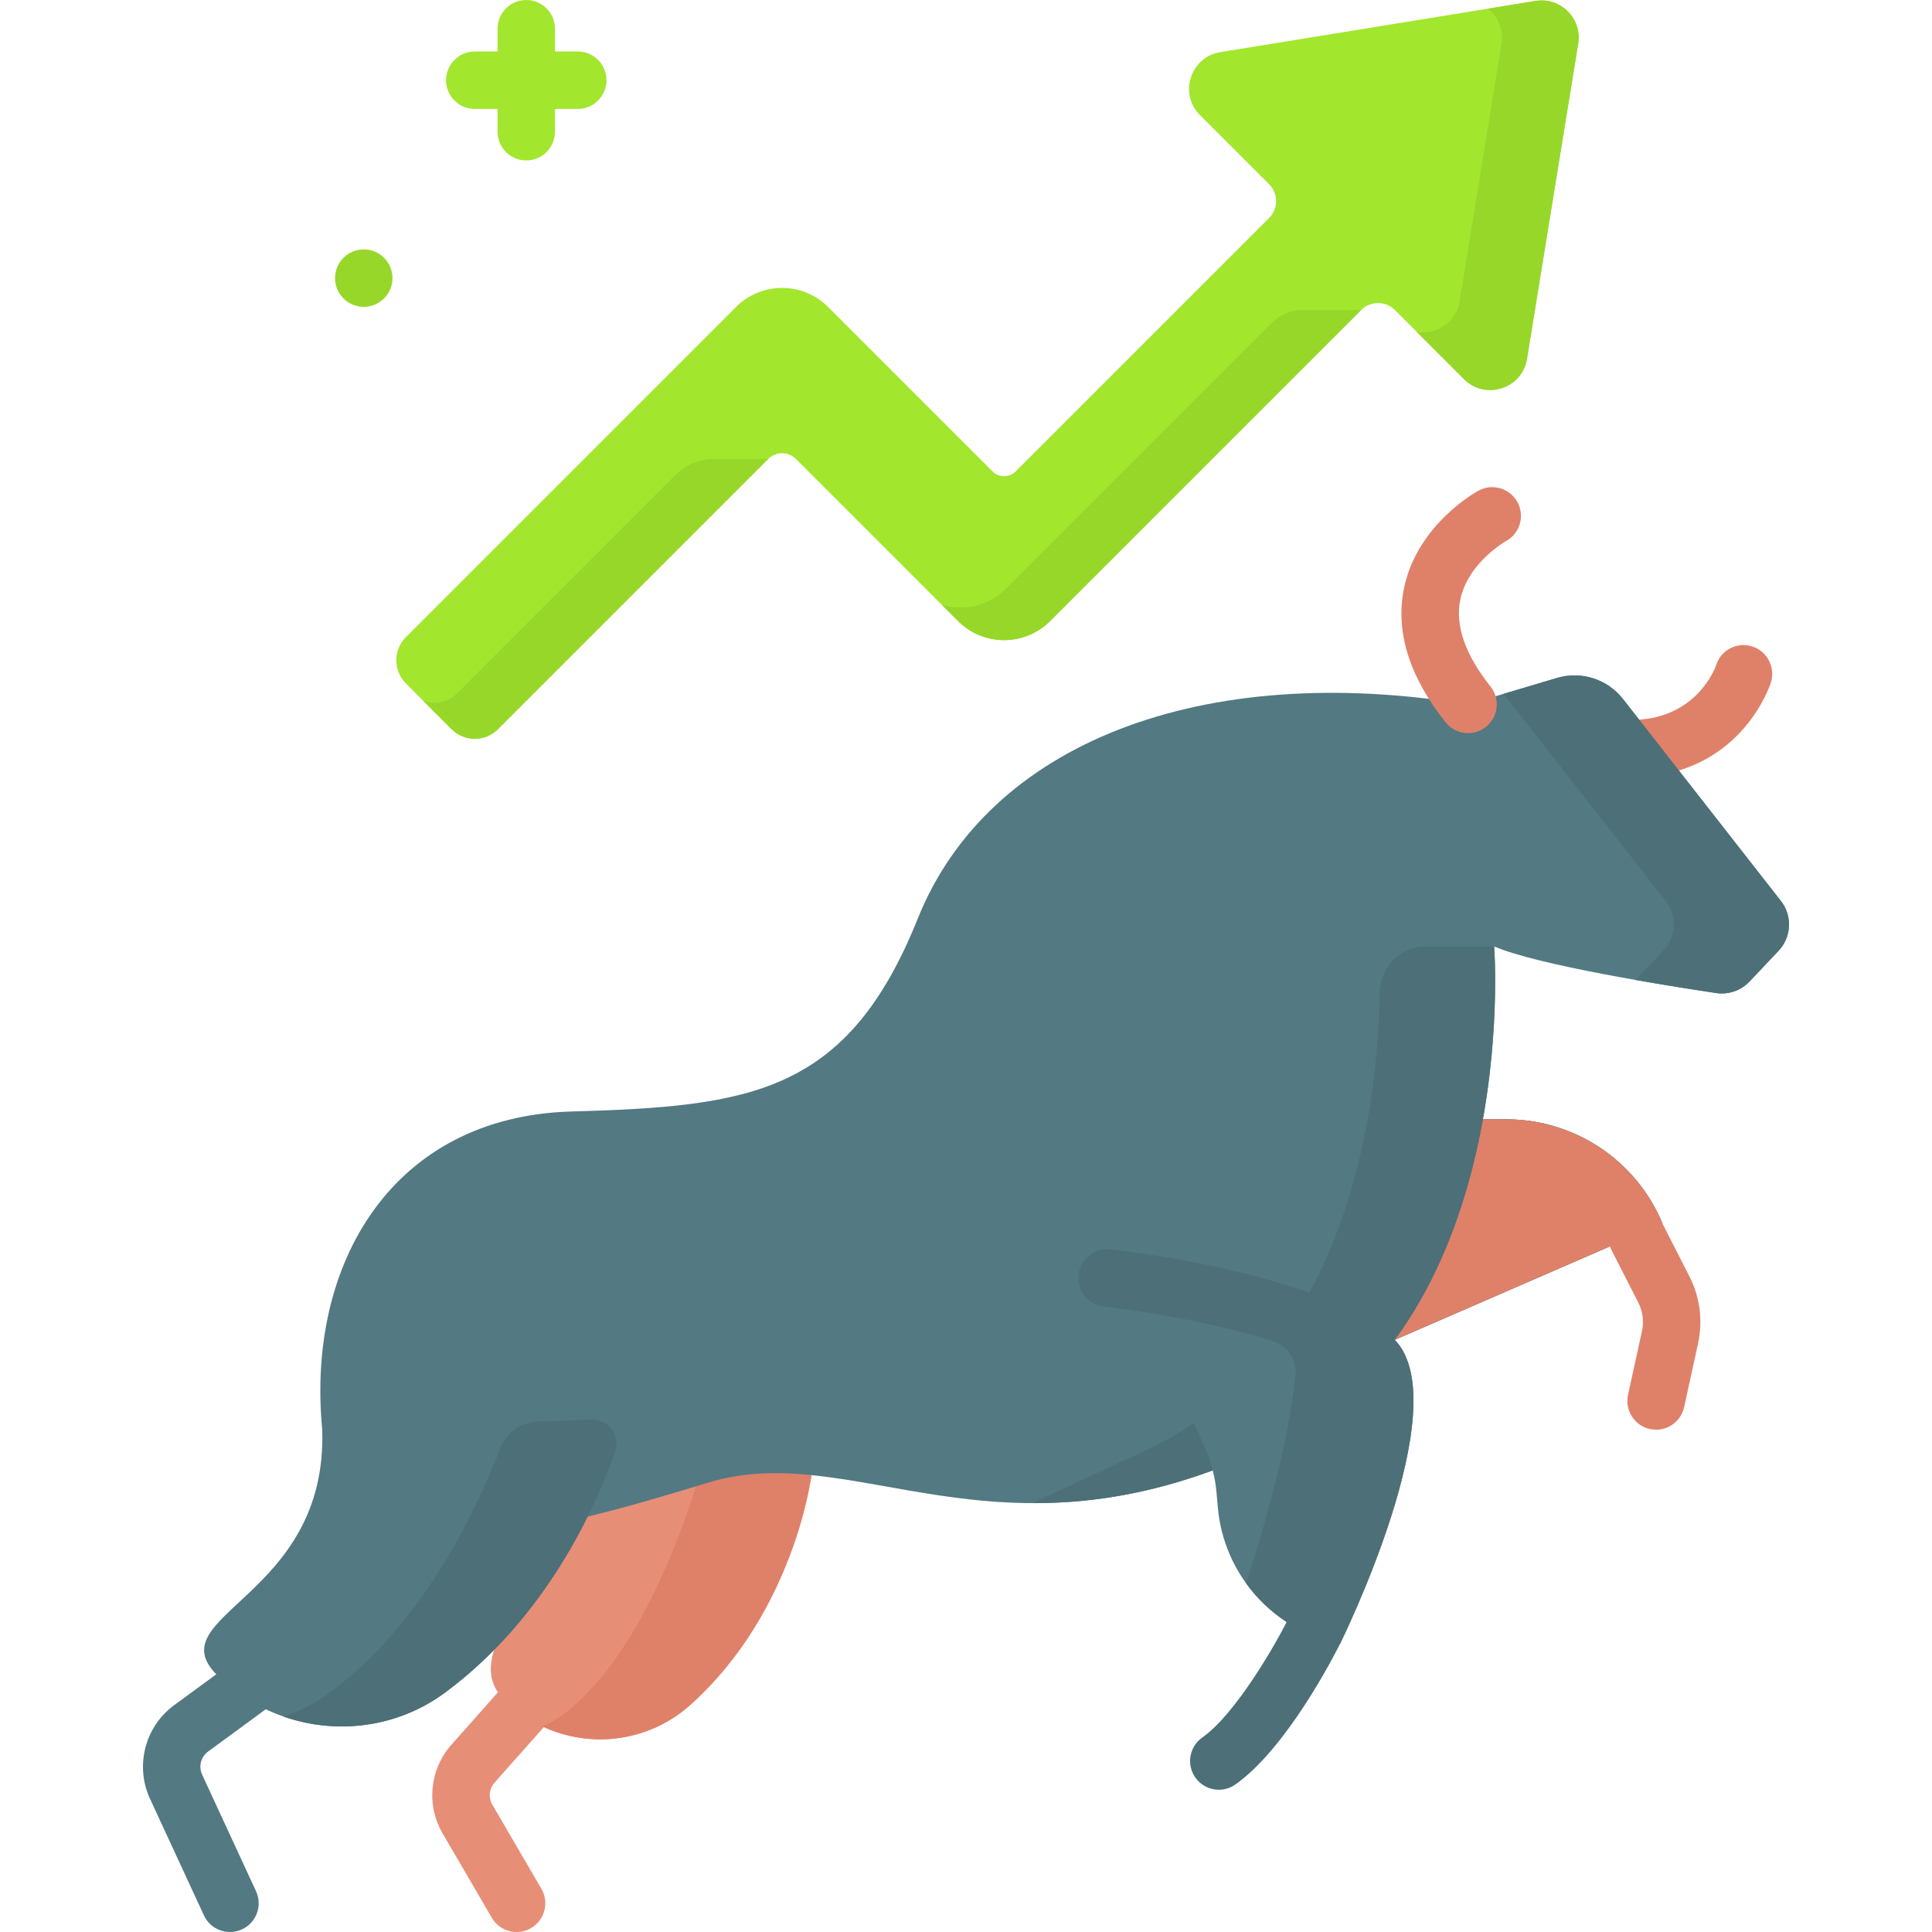
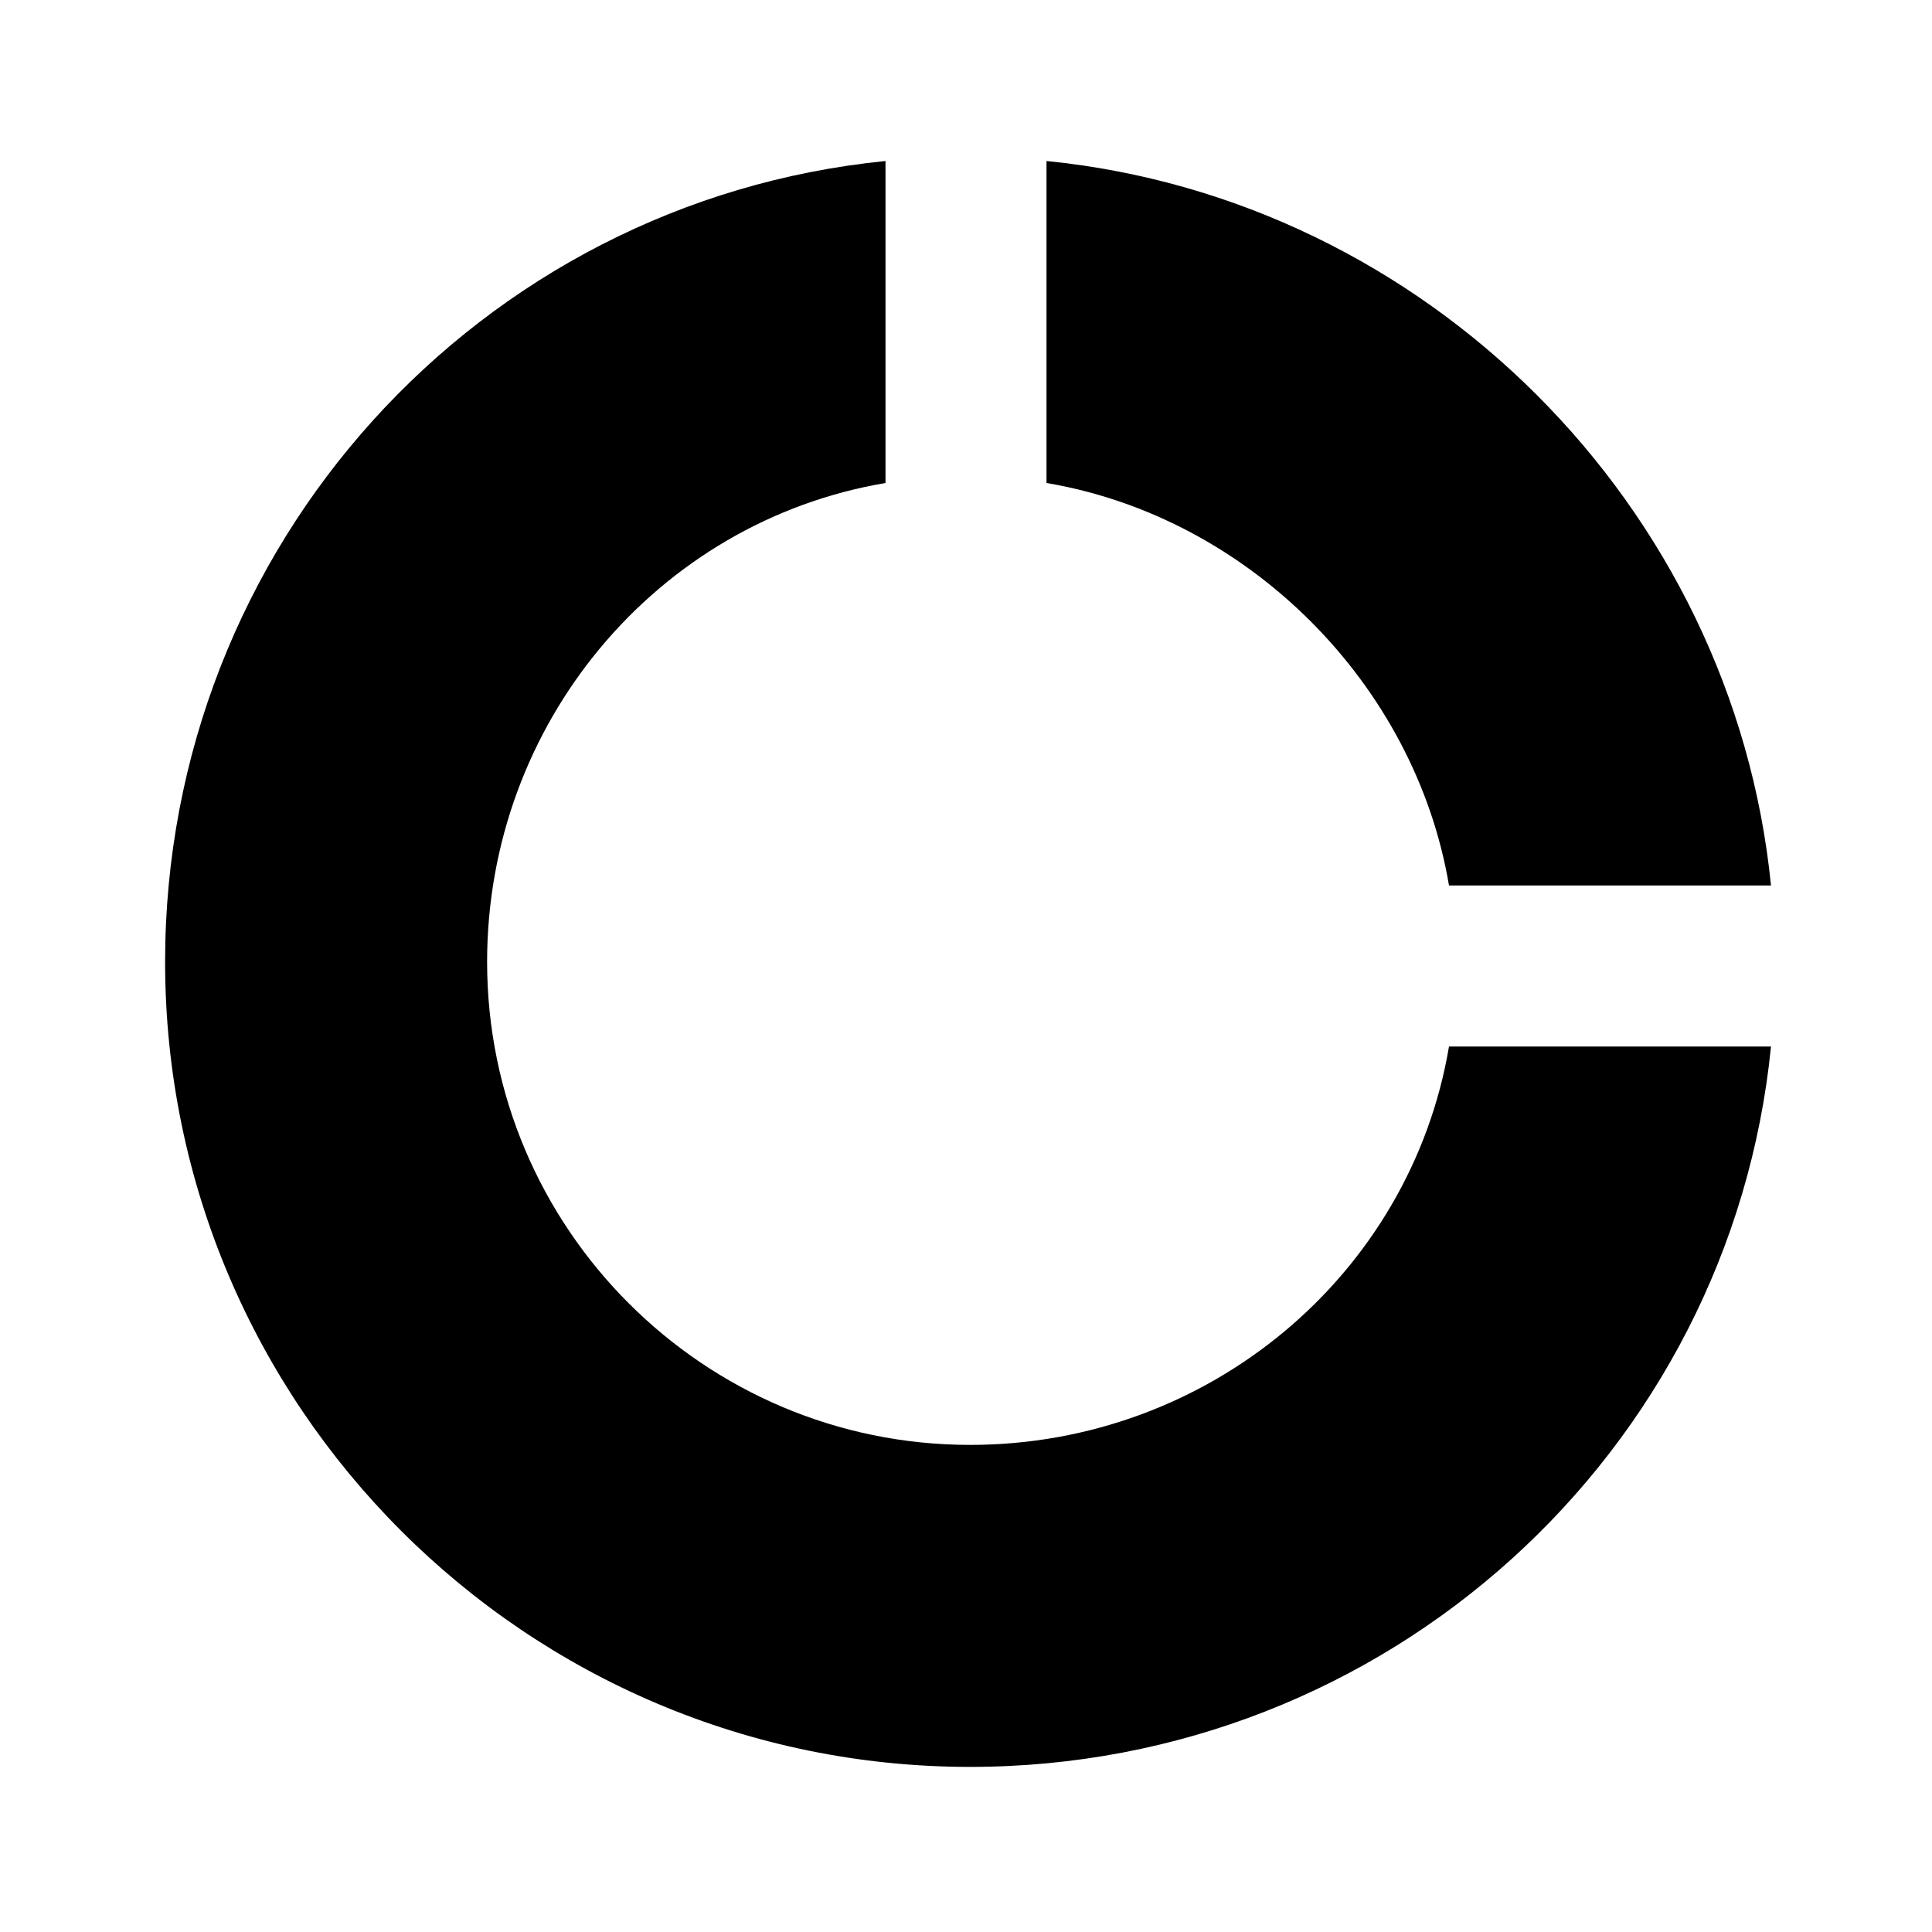
- <svg xmlns="http://www.w3.org/2000/svg" version="1.1" width="512" height="512" x="0" y="0" viewBox="0 0 512 512" style="enable-background:new 0 0 512 512" xml:space="preserve" class="">
-   <g>
-     <g>
-       <g>
-         <path d="m435.423 205.881c-3.919 0-7.248-3.009-7.576-6.985-.346-4.189 2.77-7.865 6.959-8.211 15.344-1.266 19.822-13.921 20.006-14.459 1.274-4.005 5.541-6.187 9.548-4.911 4.005 1.274 6.208 5.589 4.935 9.594-.296.931-7.547 22.826-33.236 24.946-.214.017-.426.026-.636.026z" fill="#df8169" data-original="#df8169" />
-       </g>
-       <g>
-         <path d="m60.949 512c-2.876 0-5.627-1.637-6.913-4.419l-14.292-30.909c-4.018-8.691-1.329-19.108 6.394-24.768l19.131-14.02c3.389-2.486 8.152-1.752 10.638 1.64 2.484 3.39 1.75 8.153-1.64 10.637l-19.131 14.02c-1.903 1.395-2.566 3.961-1.576 6.103l14.292 30.909c1.764 3.815.101 8.338-3.714 10.102-1.034.479-2.121.705-3.189.705z" fill="#537983" data-original="#537983" class="" />
-       </g>
-       <g>
-         <g>
-           <path d="m136.911 511.999c-2.618 0-5.166-1.352-6.581-3.777l-13.012-22.303c-4.412-7.56-3.471-17.039 2.341-23.587l15.468-17.422c2.789-3.143 7.6-3.43 10.744-.638 3.143 2.791 3.429 7.601.638 10.744l-15.467 17.421c-1.432 1.613-1.664 3.948-.577 5.811l13.013 22.304c2.118 3.63.892 8.29-2.739 10.409-1.205.704-2.525 1.038-3.828 1.038z" fill="#e78e77" data-original="#e78e77" />
-         </g>
-         <path d="m215.029 390.92s-4.41 36.065-32.07 60.879c-14.363 12.885-36.364 12.06-49.752-1.835s20.644-36.172 17.908-73.537z" fill="#e78e77" data-original="#e78e77" />
-         <path d="m369.624 355.071 70.945-30.822c-6.923-16.662-23.165-27.545-41.208-27.612l-26.904-.099z" fill="#537983" data-original="#537983" class="" />
-         <path d="m369.624 355.071 70.945-30.822c-6.923-16.662-23.165-27.545-41.208-27.612l-26.904-.099z" fill="#537983" data-original="#537983" class="" />
-         <path d="m187.235 384.617c-5.434 19.416-16.538 50.791-34.808 67.182-2.654 2.381-5.57 4.291-8.643 5.739 12.667 5.949 28.164 4.139 39.175-5.739 27.66-24.815 32.07-60.879 32.07-60.879z" fill="#df8169" data-original="#df8169" />
-         <path d="m369.624 355.071 70.945-30.822c-6.923-16.662-23.165-27.545-41.208-27.612l-26.904-.099z" fill="#df8169" data-original="#df8169" />
-         <path d="m389.047 186.68 23.545-7.013c6.435-1.917 13.387.301 17.522 5.59l41.847 53.518c3.083 3.942 2.821 9.546-.616 13.183l-7.7 8.15c-2.274 2.407-5.579 3.549-8.854 3.059-13.165-1.97-47.385-7.413-58.825-12.353 0 0 7.843 101.525-62.061 133.681s-107.369-3.376-146.215 8.413-98.044 29.883-102.295-14.065 18.596-82.939 66.049-84.287 73.129-4.645 91.783-51.137 75.301-68.355 145.82-56.739z" fill="#537983" data-original="#537983" class="" />
-         <g fill="#4d6f77">
-           <path d="m377.933 250.814c-6.713 0-12.156 5.401-12.257 12.113-.419 27.902-7.253 96.245-62.302 121.568-11.157 5.132-20.97 9.717-29.75 13.849 17.331.056 37.007-3.142 60.282-13.849 69.904-32.156 62.061-133.681 62.061-133.681z" fill="#4d6f77" data-original="#4d6f77" />
-           <path d="m471.961 238.775-41.847-53.518c-4.136-5.289-11.088-7.507-17.522-5.59l-14.212 4.233c.42.429.827.876 1.203 1.357l41.847 53.518c3.083 3.942 2.821 9.546-.616 13.183l-7.323 7.751c8.516 1.499 16.379 2.721 21.301 3.458 3.275.49 6.58-.651 8.854-3.059l7.7-8.15c3.436-3.638 3.698-9.241.615-13.183z" fill="#4d6f77" data-original="#4d6f77" />
-         </g>
-         <path d="m355.128 435.628c-8.828-1.776-16.54-6.352-22.243-12.725s-9.386-14.552-10.158-23.522l-.331-3.794c-.352-4.033-1.362-7.981-2.99-11.687l-11.322-25.779c10.553-4.678 26.038-11.538 36.795-16.297 10.178 3.389 19.432 7.753 24.75 13.242 16.804 17.394-14.501 80.562-14.501 80.562z" fill="#537983" data-original="#537983" class="" />
-         <path d="m165.732 375.889s-10.743 45.166-47.686 72.59c-18.395 13.655-44.076 11.607-60.412-4.455s29.24-20.455 27.761-65.181z" fill="#537983" data-original="#537983" class="" />
-         <path d="m142.419 376.746c-4.408.162-8.276 2.949-9.857 7.068-6.876 17.915-20.951 46.778-45.047 64.665-3.816 2.833-7.949 4.98-12.243 6.476 14.108 4.868 30.155 2.892 42.775-6.476 26.827-19.915 39.838-49.185 44.952-63.722 1.501-4.268-1.762-8.703-6.283-8.536z" fill="#4d6f77" data-original="#4d6f77" />
-       </g>
-       <g>
-         <path d="m323.004 474.299c-2.39 0-4.743-1.122-6.225-3.223-2.423-3.434-1.604-8.183 1.83-10.606 8.975-6.334 19.574-24.987 22.9-31.64 1.879-3.758 6.451-5.284 10.209-3.406 3.76 1.878 5.286 6.446 3.41 10.206-1.396 2.796-14.032 27.603-27.743 37.278-1.334.939-2.865 1.391-4.381 1.391z" fill="#4d6f77" data-original="#4d6f77" />
-       </g>
-       <path d="m369.624 355.071c-5.942-6.146-16.828-10.872-28.42-14.417.001.002.001.004.002.005l-.001-.002c-20.67-6.484-43.198-9.133-46.983-9.539-4.191-.436-7.925 2.577-8.382 6.758-.447 4.181 2.577 7.935 6.758 8.382.142.01 13.831 1.502 29.407 5.043 5.622 1.278 10.775 2.665 15.402 4.132 3.843 1.219 6.287 4.95 5.892 8.962-1.784 18.138-8.253 40.399-13.092 55.161 5.838 8.109 14.616 14 24.915 16.068.002.002 31.31-63.167 14.502-80.553z" fill="#4d6f77" data-original="#4d6f77" />
-       <g>
-         <path d="m389.052 194.29c-2.241 0-4.459-.985-5.962-2.874-9.644-12.129-13.351-24.071-11.02-35.495 3.449-16.895 19.098-25.541 19.762-25.901 3.696-2.002 8.315-.627 10.316 3.069 1.996 3.685.636 8.287-3.035 10.299-.272.154-10.205 5.861-12.149 15.68-1.343 6.781 1.363 14.477 8.04 22.875 2.616 3.29 2.07 8.078-1.22 10.694-1.4 1.113-3.072 1.653-4.732 1.653z" fill="#df8169" data-original="#df8169" />
-       </g>
-       <g>
-         <path d="m438.885 378.886c-.538 0-1.085-.057-1.633-.177-4.107-.898-6.707-4.955-5.809-9.061l3.698-16.908c.556-2.54.211-5.214-.97-7.53l-7.162-14.046c-1.91-3.744-.421-8.328 3.323-10.237 3.747-1.909 8.328-.422 10.238 3.323l7.162 14.045c2.775 5.442 3.585 11.727 2.28 17.696l-3.698 16.909c-.78 3.558-3.93 5.986-7.429 5.986z" fill="#df8169" data-original="#df8169" />
-       </g>
-       <g>
-         <path d="m406.928.249-83.524 13.565c-7.932 1.288-11.072 11.017-5.39 16.699l18.311 18.311c2.469 2.469 2.469 6.471 0 8.94l-67.201 67.2c-1.674 1.674-4.387 1.674-6.061 0l-43.608-43.608c-6.737-6.737-17.659-6.737-24.396 0l-87.506 87.506c-3.381 3.381-3.381 8.863 0 12.244l12.152 12.152c3.381 3.381 8.863 3.381 12.244 0l71.629-71.629c2.032-2.032 5.326-2.032 7.358 0l42.959 42.959c6.737 6.737 17.659 6.737 24.396 0l82.429-82.429c2.469-2.469 6.471-2.469 8.94 0l18.312 18.312c5.682 5.682 15.411 2.542 16.699-5.39l13.565-83.524c1.081-6.64-4.666-12.387-11.308-11.308z" fill="#a2e62e" data-original="#a2e62e" />
-         <g fill="#97d729">
-           <path d="m406.928.249-12.563 2.04c2.633 2.117 4.169 5.552 3.565 9.269l-11.106 68.269c-.934 5.754-6.308 8.964-11.359 8.137l12.507 12.507c5.682 5.682 15.411 2.542 16.699-5.39l13.565-83.524c1.081-6.64-4.666-12.387-11.308-11.308z" fill="#97d729" data-original="#97d729" />
-           <path d="m179.043 125.859-57.844 57.844c-2.44 2.44-5.971 3.109-9.02 2.028l7.527 7.527c3.381 3.381 8.863 3.381 12.244 0l71.629-71.629h-14.326c-3.829.001-7.502 1.522-10.21 4.23z" fill="#97d729" data-original="#97d729" />
-           <path d="m337.004 85.572-70.408 70.408c-4.582 4.582-11.099 6.04-16.92 4.388l4.221 4.221c6.737 6.737 17.659 6.737 24.396 0l82.429-82.429h-15.483c-3.089 0-6.051 1.227-8.235 3.412z" fill="#97d729" data-original="#97d729" />
-         </g>
-         <path d="m153.11 13.646h-6.035v-6.035c0-4.203-3.407-7.611-7.611-7.611s-7.611 3.407-7.611 7.611v6.035h-6.034c-4.204 0-7.611 3.407-7.611 7.611s3.407 7.611 7.611 7.611h6.034v6.035c0 4.203 3.407 7.611 7.611 7.611s7.611-3.407 7.611-7.611v-6.035h6.035c4.204 0 7.611-3.407 7.611-7.611s-3.407-7.611-7.611-7.611z" fill="#a2e62e" data-original="#a2e62e" />
-         <circle cx="96.401" cy="73.704" fill="#97d729" r="7.611" data-original="#97d729" />
-       </g>
-     </g>
-   </g>
+ <svg xmlns="http://www.w3.org/2000/svg" width="24" height="24" style="fill: rgba(0, 0, 0, 1);transform: ;msFilter:;">
+   <path d="M13 6c2.507.423 4.577 2.493 5 5h4c-.471-4.717-4.283-8.529-9-9v4z" />
+   <path d="M18 13c-.478 2.833-2.982 4.949-5.949 4.949-3.309 0-6-2.691-6-6C6.051 8.982 8.167 6.478 11 6V2c-5.046.504-8.949 4.773-8.949 9.949 0 5.514 4.486 10 10 10 5.176 0 9.445-3.903 9.949-8.949h-4z">
+     </path>
</svg>
